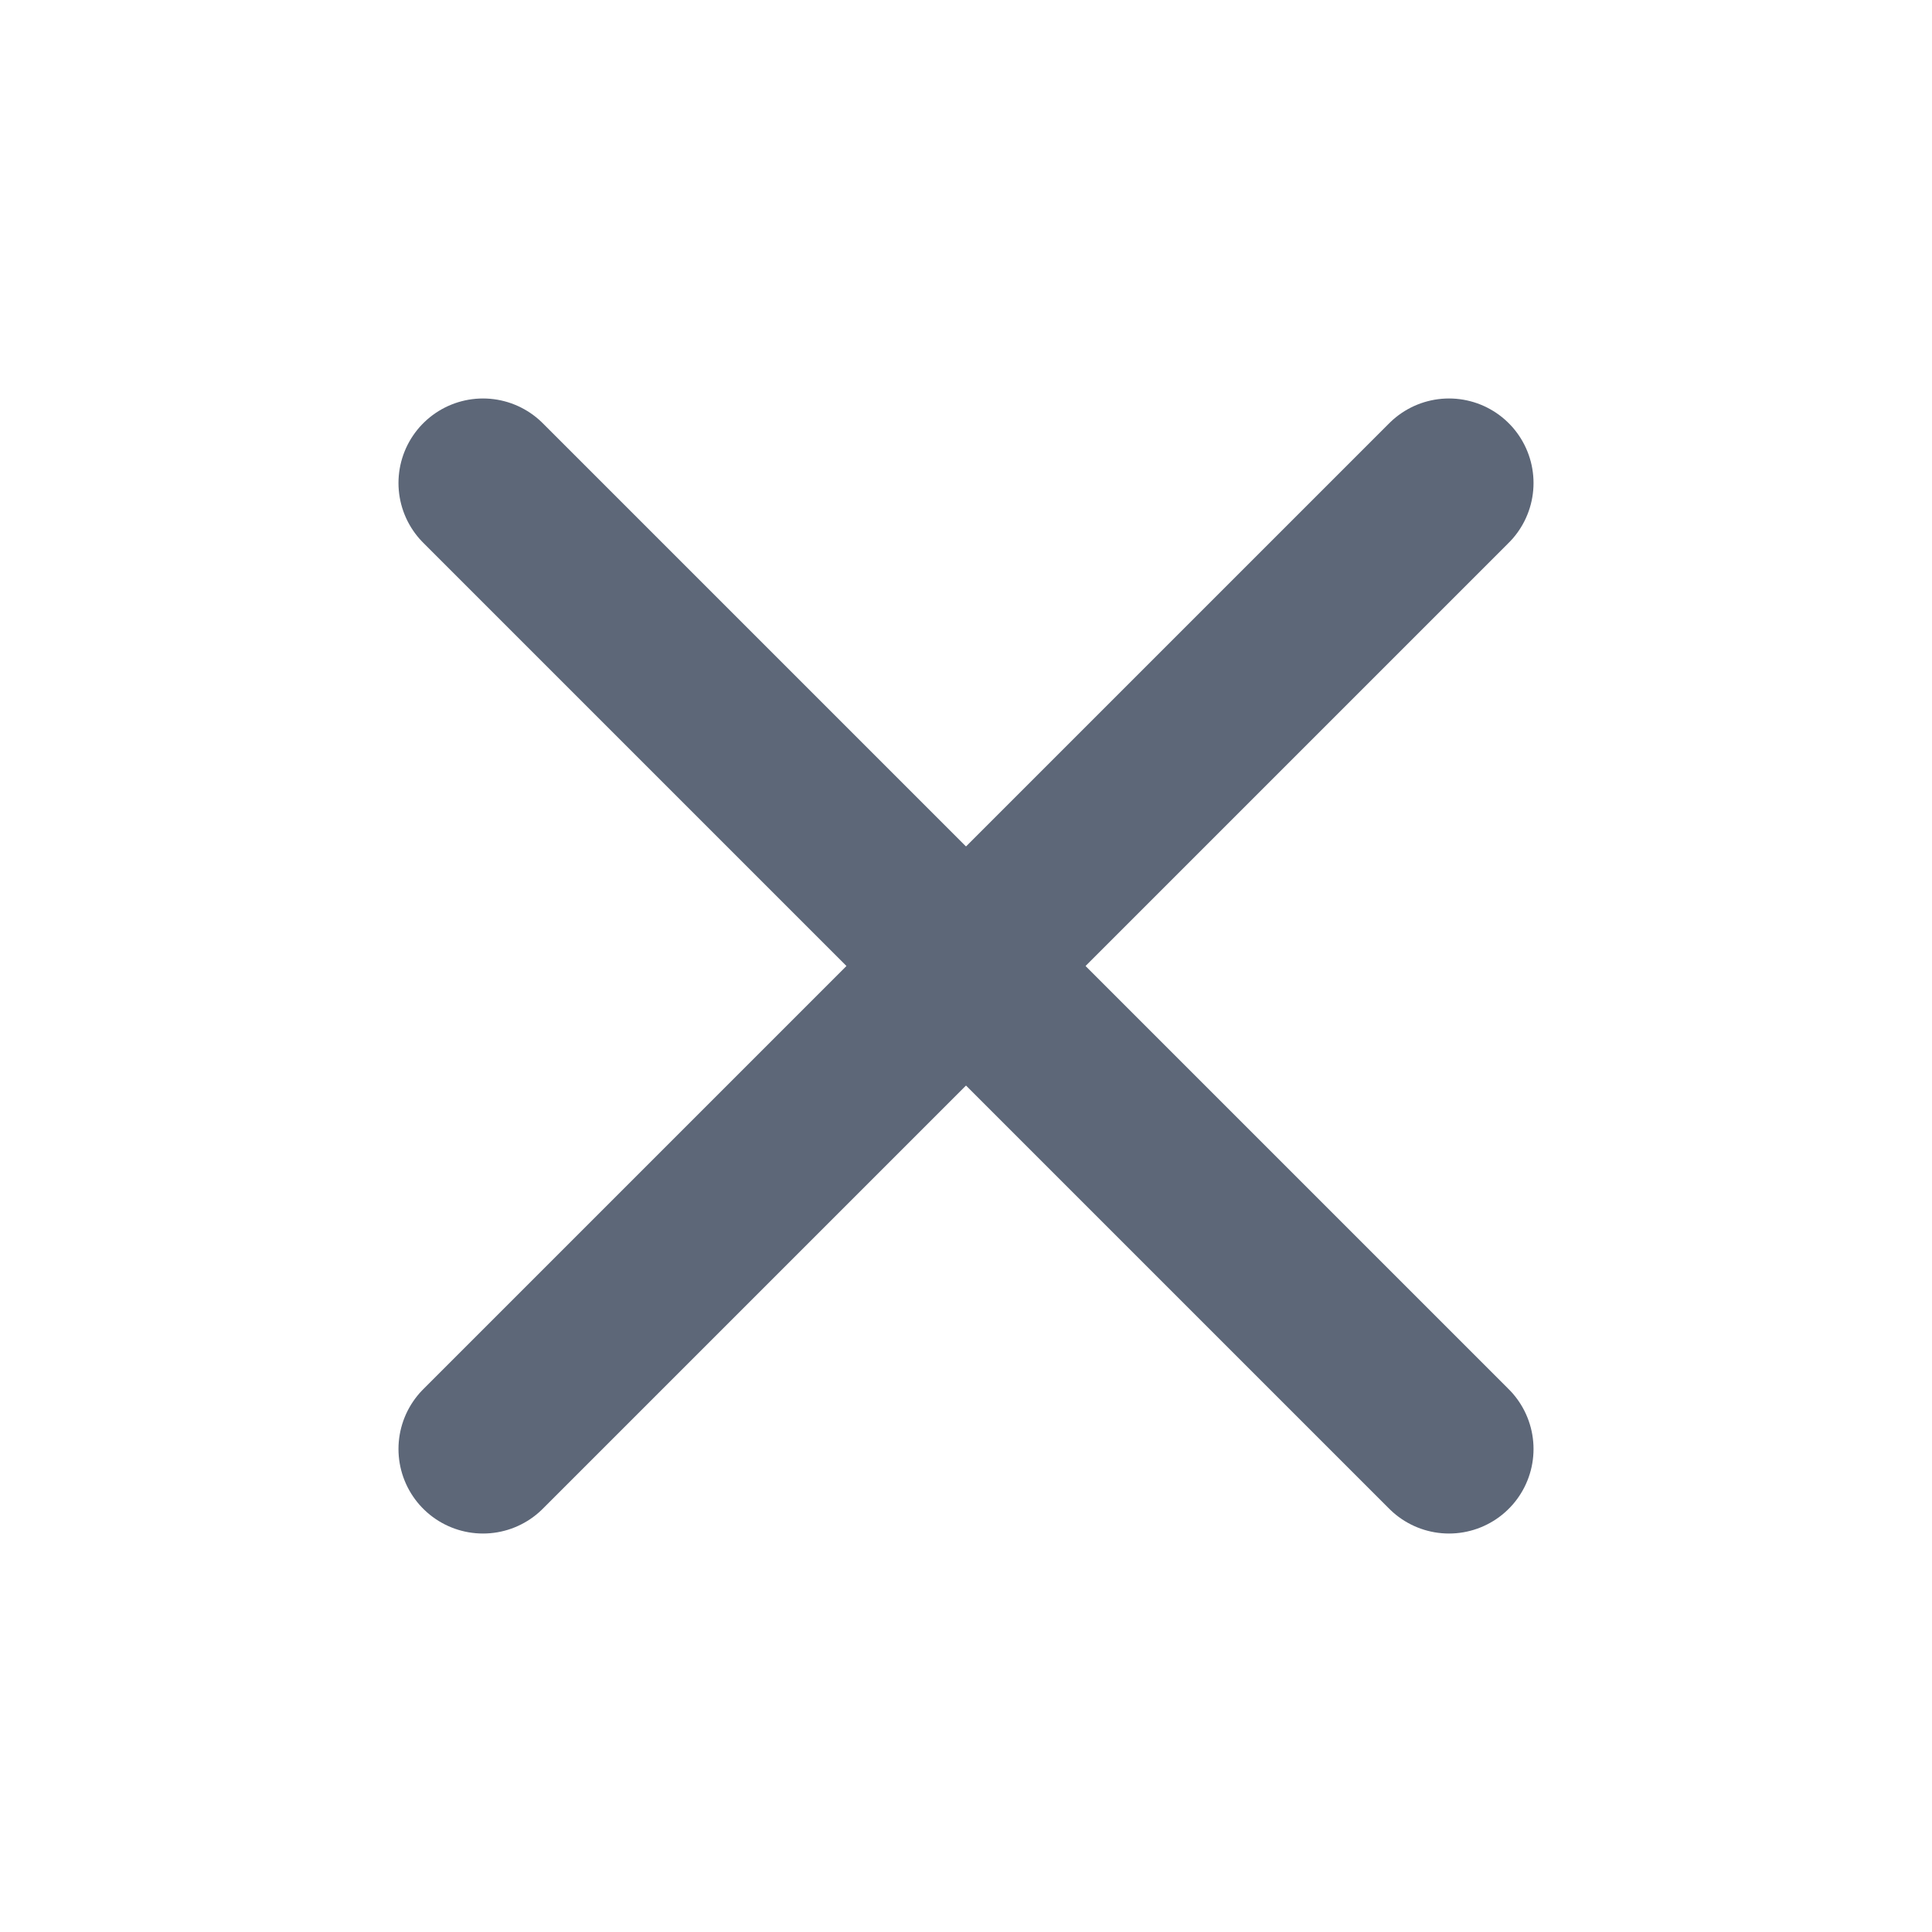
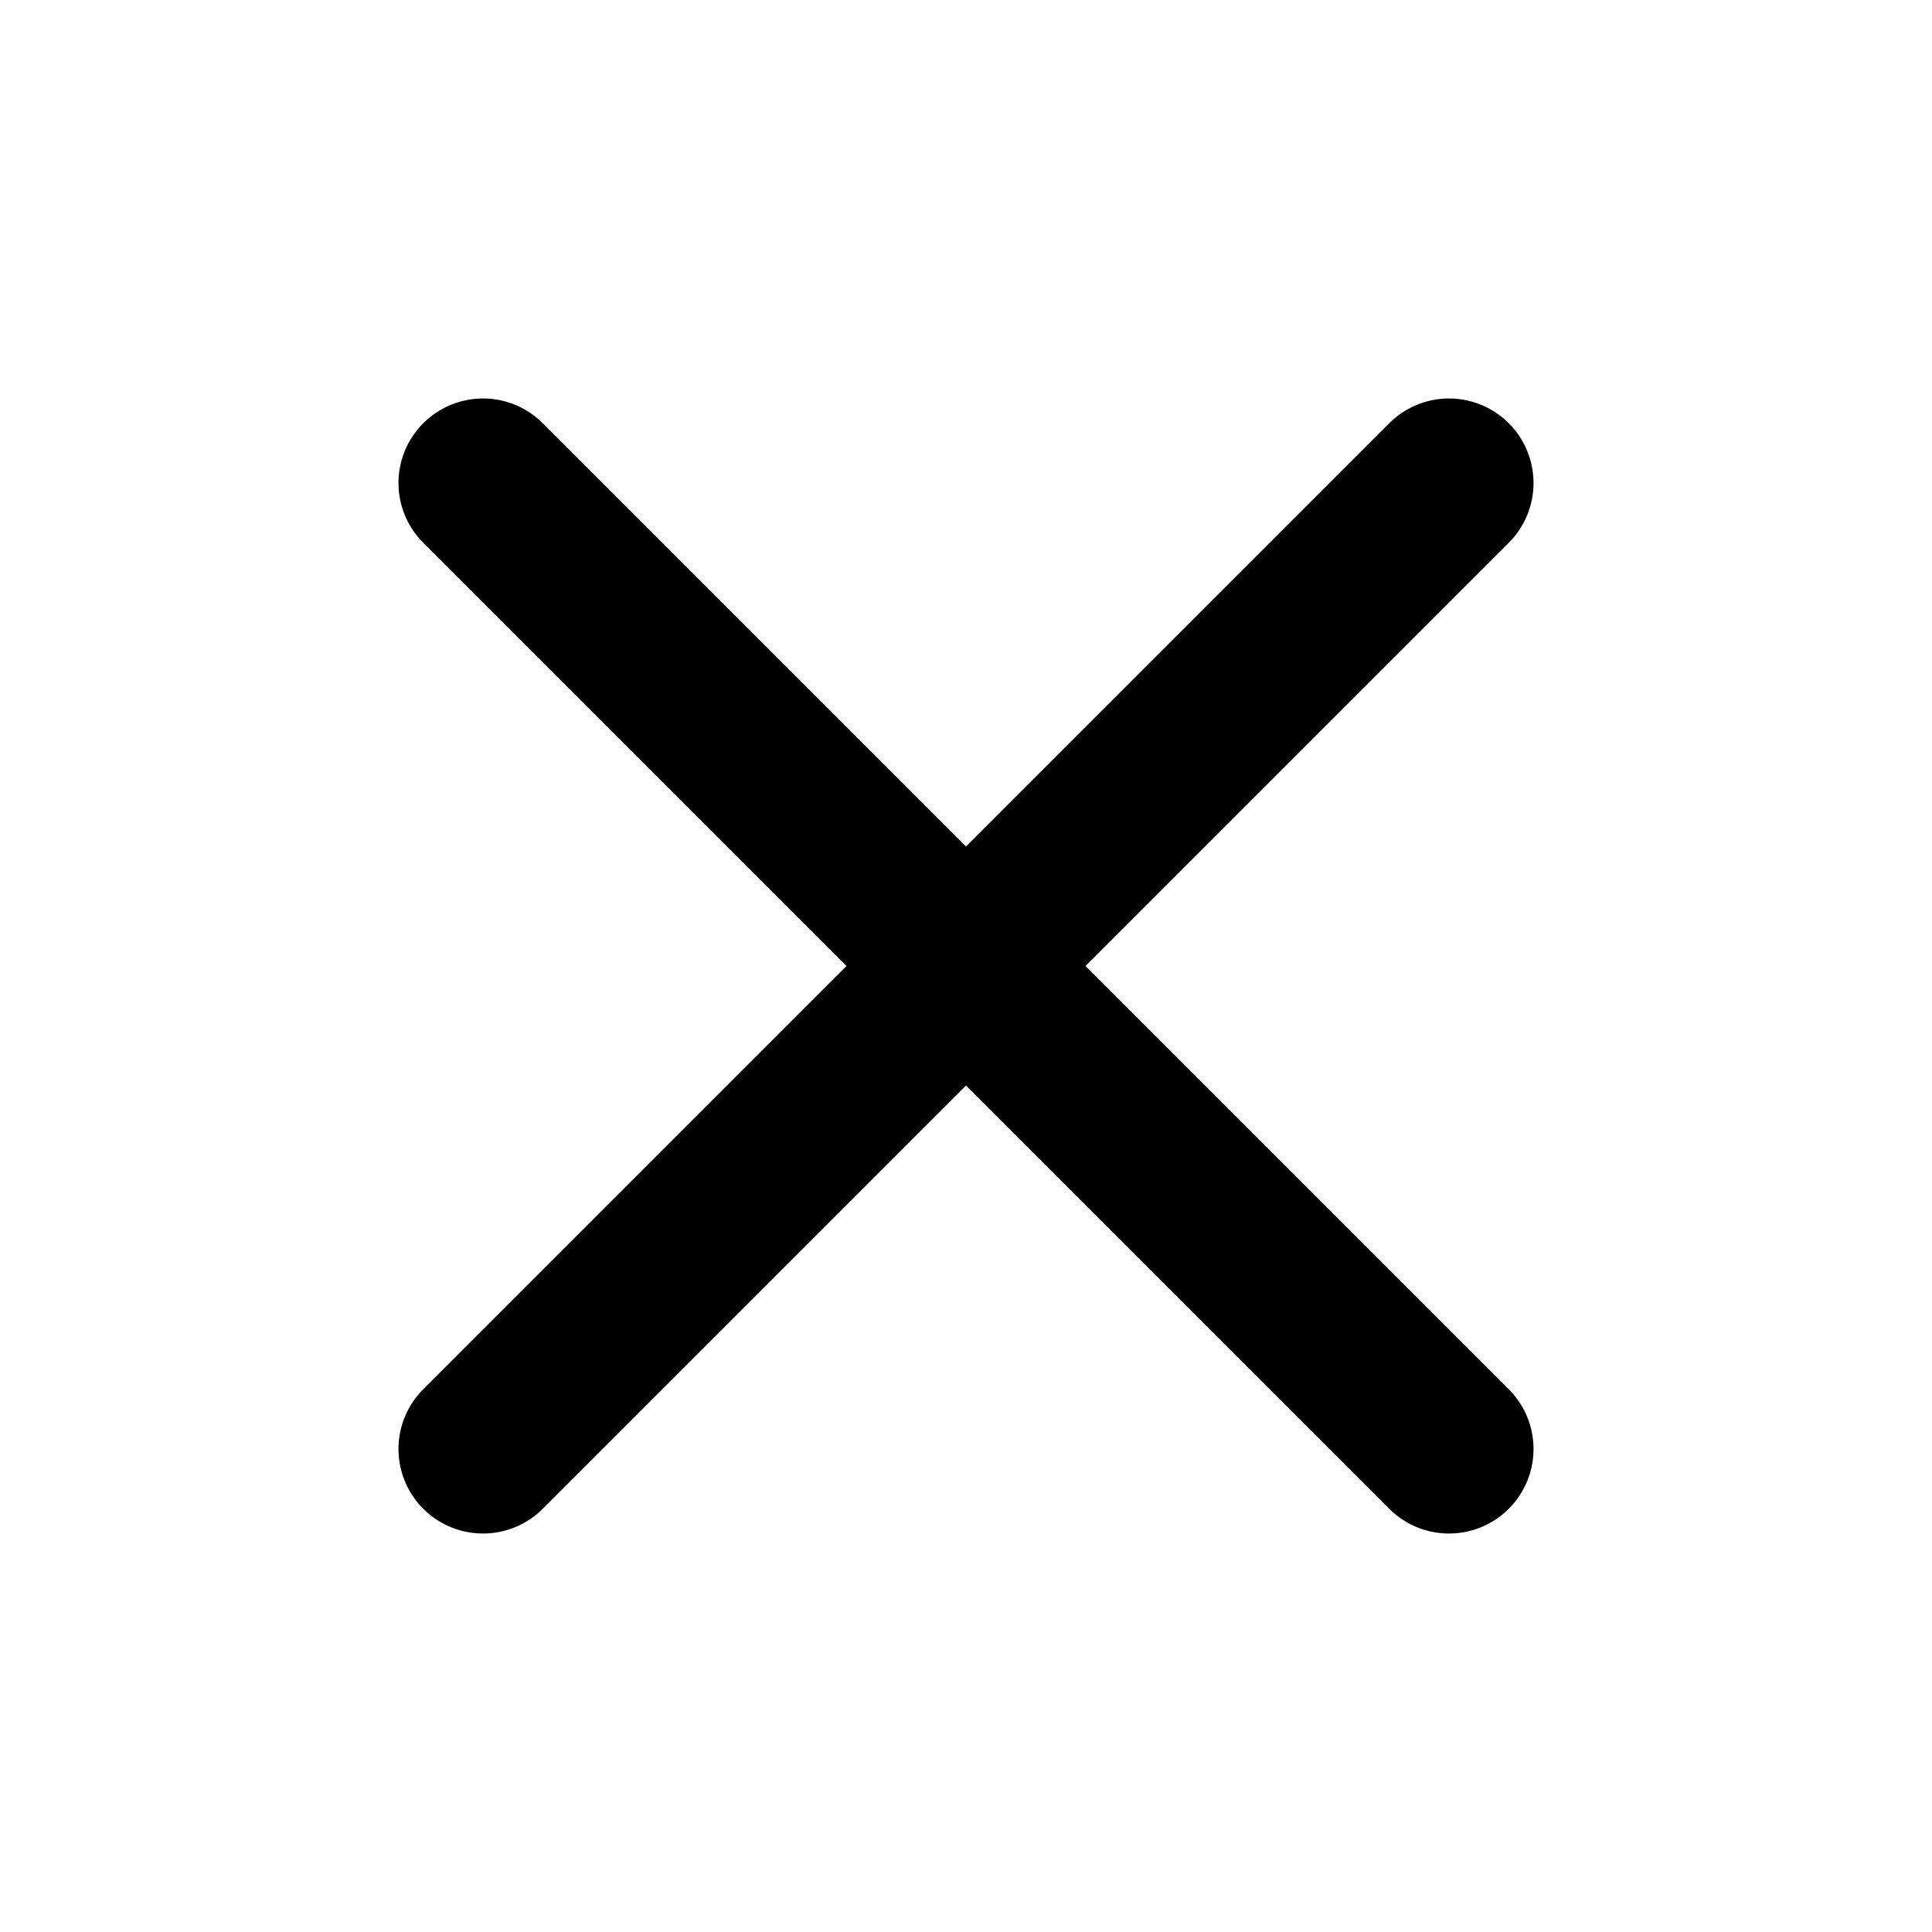
<svg xmlns="http://www.w3.org/2000/svg" width="20" height="20" viewBox="0 0 20 20" fill="none">
-   <path d="M15 5L5 15" stroke="#5D6778" stroke-width="1.75" stroke-linecap="round" stroke-linejoin="round" />
-   <path d="M5 5L15 15" stroke="#5D6778" stroke-width="1.75" stroke-linecap="round" stroke-linejoin="round" />
+   <path d="M15 5L5 15" stroke="currentColor" stroke-width="1.75" stroke-linecap="round" stroke-linejoin="round" />
+   <path d="M5 5L15 15" stroke="currentColor" stroke-width="1.75" stroke-linecap="round" stroke-linejoin="round" />
</svg>
